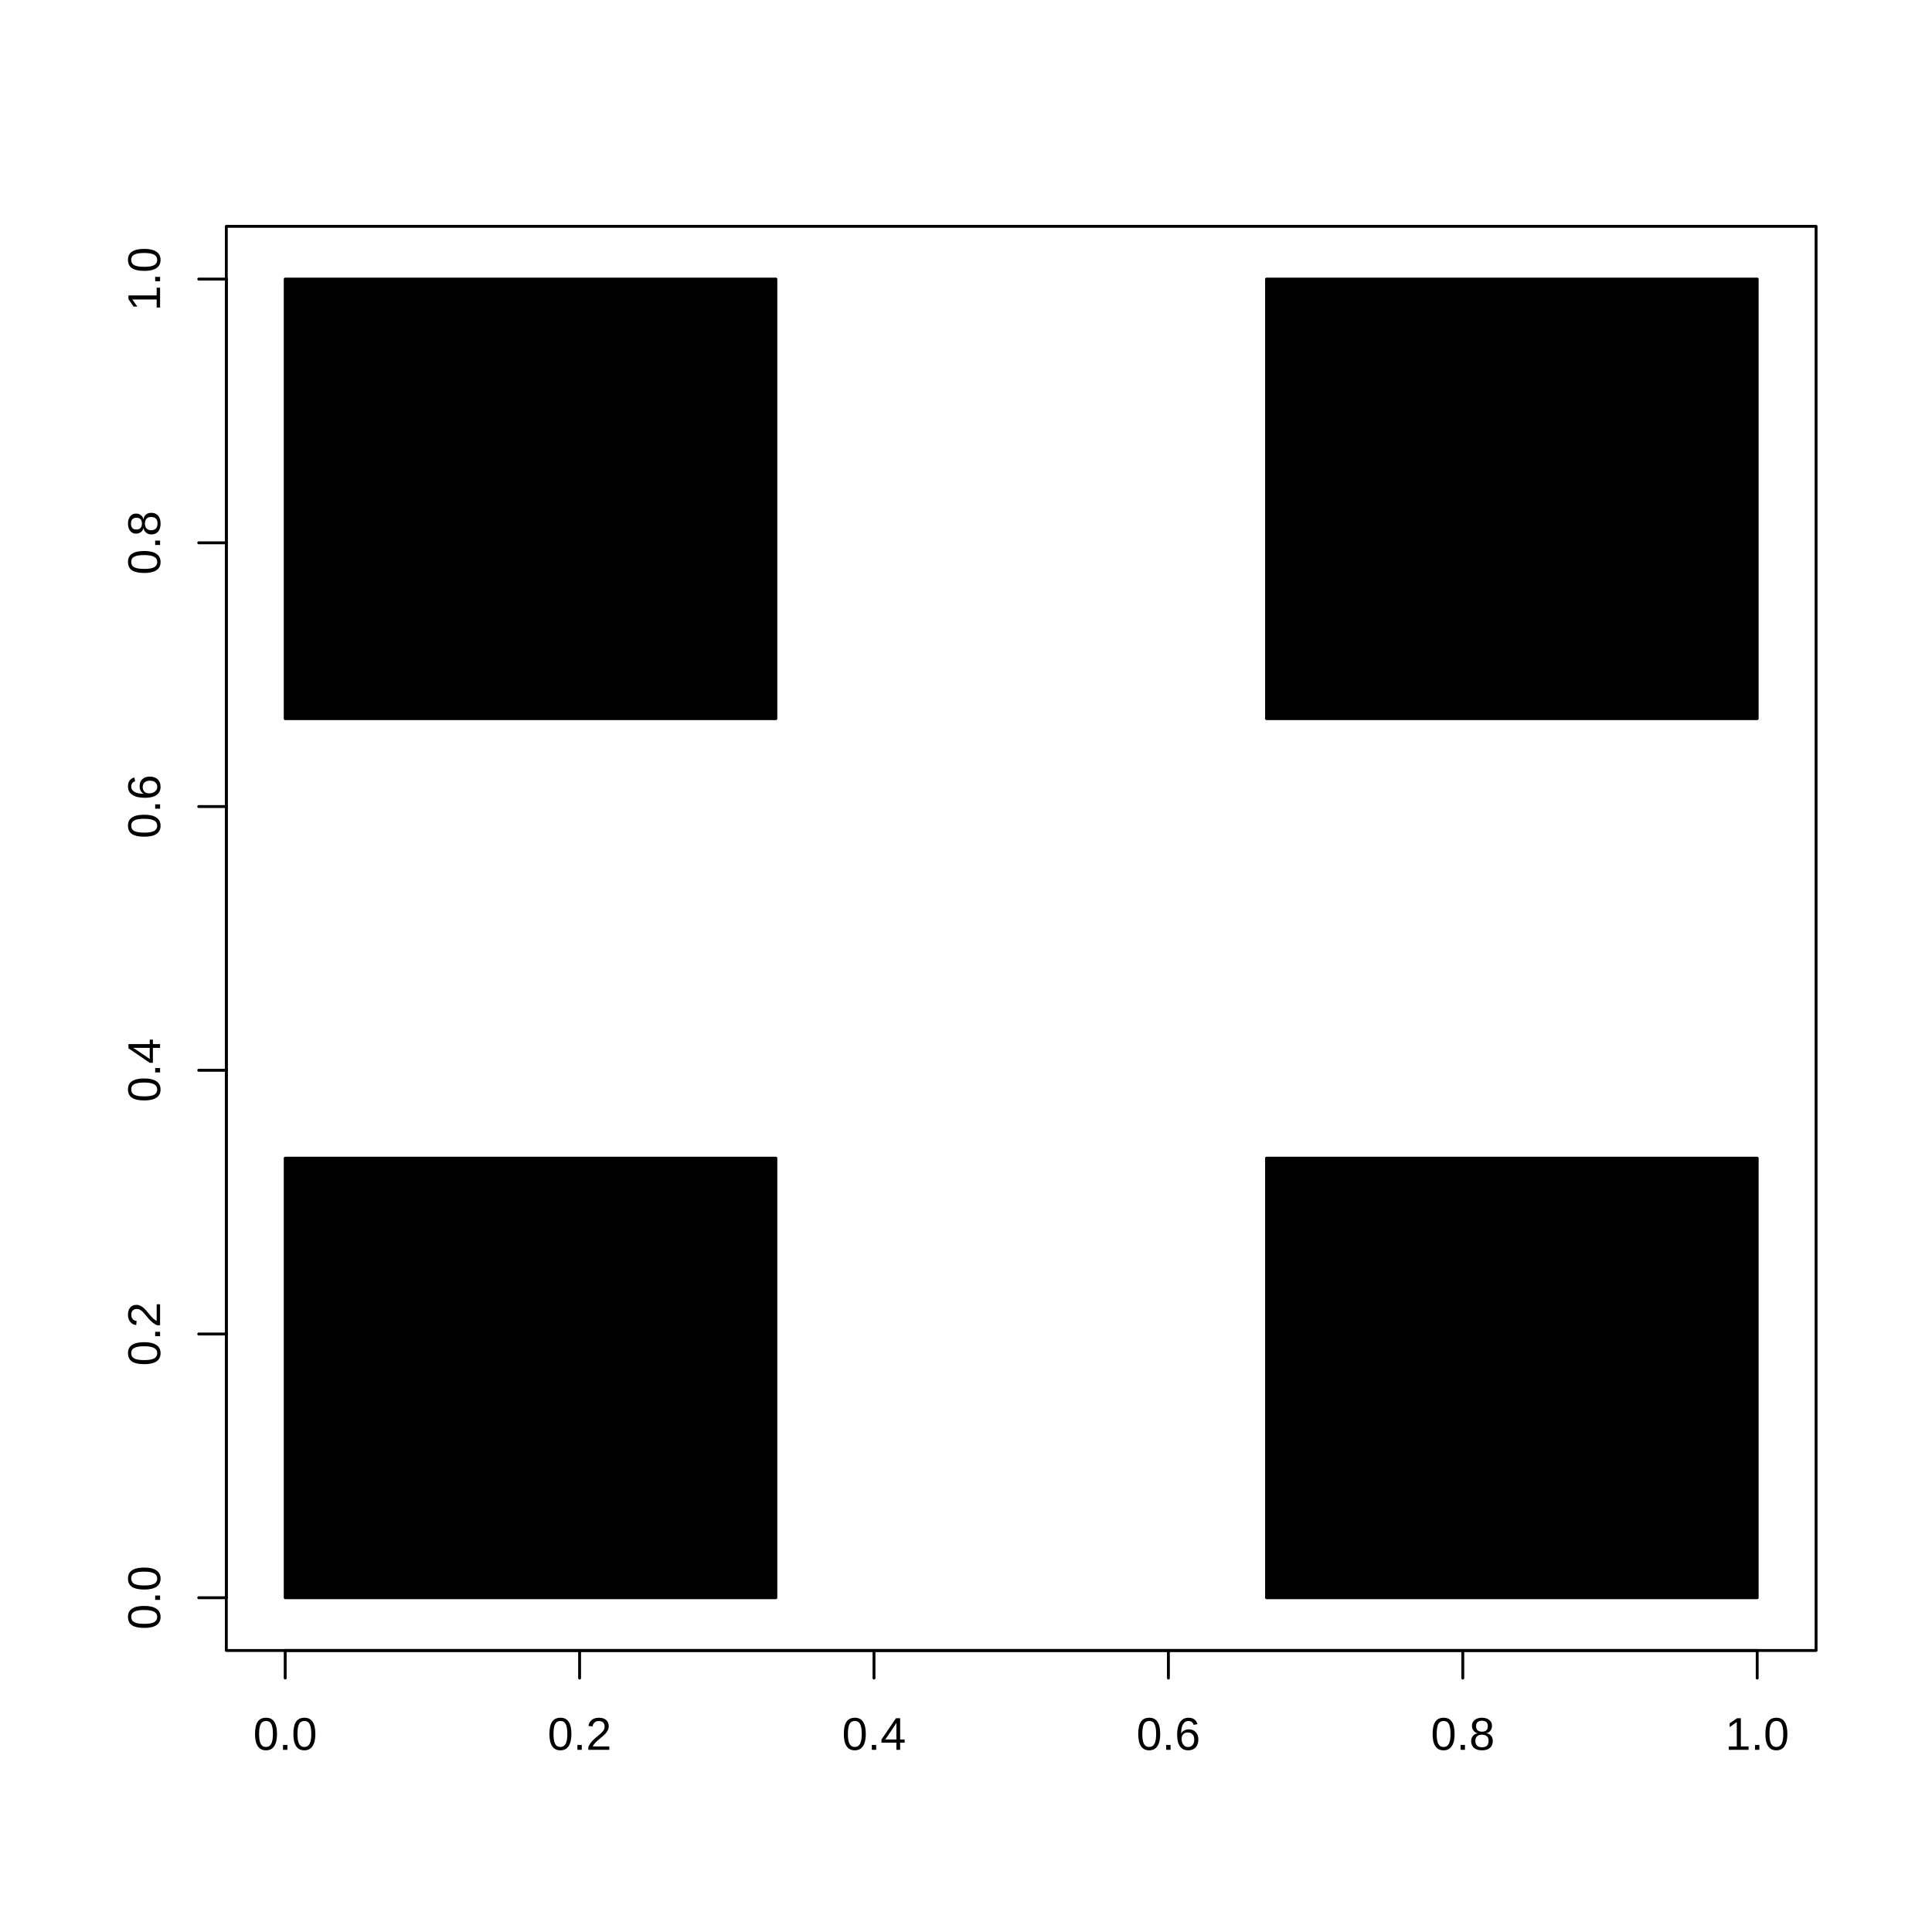
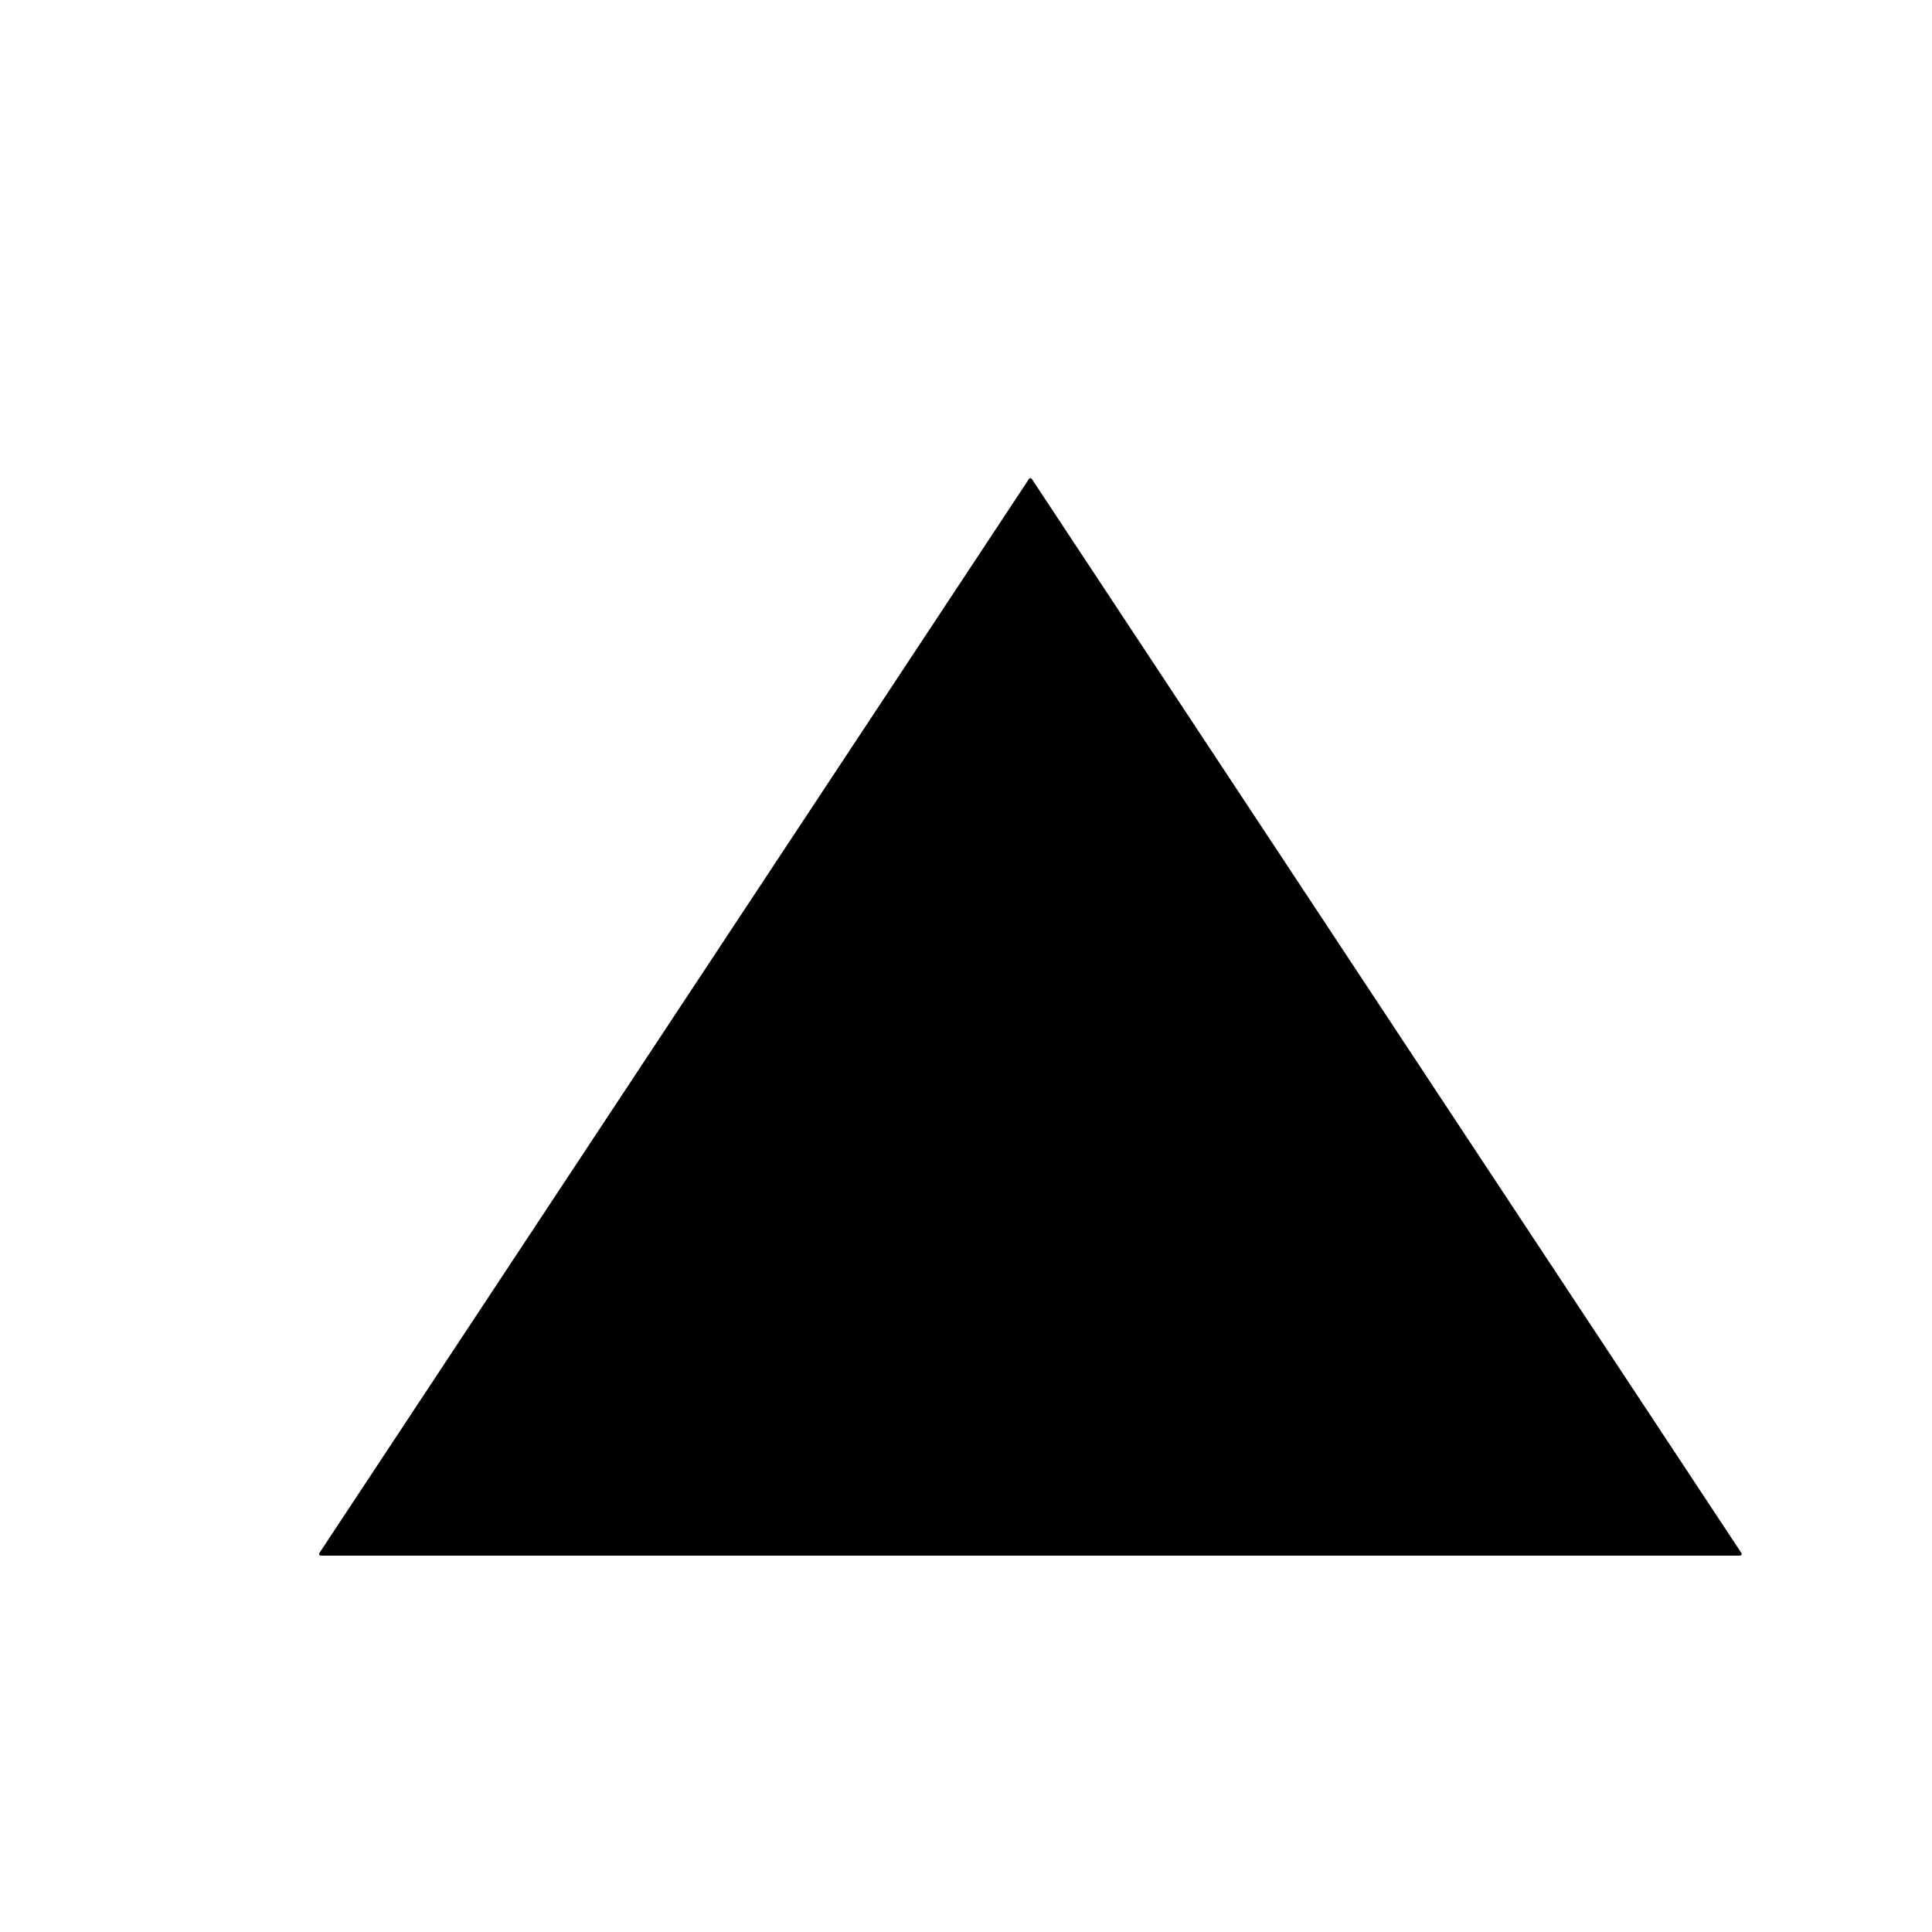
- <svg xmlns="http://www.w3.org/2000/svg" class="svglite" width="504.00pt" height="504.00pt" viewBox="0 0 504.00 504.00">
+ <svg xmlns="http://www.w3.org/2000/svg" class="svglite" width="432.00pt" height="432.00pt" viewBox="0 0 432.00 432.00">
  <defs>
    <style type="text/css">
    .svglite line, .svglite polyline, .svglite polygon, .svglite path, .svglite rect, .svglite circle {
      fill: none;
      stroke: #000000;
      stroke-linecap: round;
      stroke-linejoin: round;
      stroke-miterlimit: 10.00;
    }
  </style>
  </defs>
  <rect width="100%" height="100%" style="stroke: none; fill: #FFFFFF;" />
  <defs>
-     <clipPath id="cpMC4wMHw1MDQuMDB8MC4wMHw1MDQuMDA=">
-       <rect x="0.00" y="0.00" width="504.00" height="504.00" />
+     <clipPath id="cpMC4wMHw0MzIuMDB8MC4wMHw0MzIuMDA=">
+       <rect x="0.00" y="0.00" width="432.00" height="432.00" />
    </clipPath>
  </defs>
-   <g clip-path="url(#cpMC4wMHw1MDQuMDB8MC4wMHw1MDQuMDA=)">
+   <g clip-path="url(#cpMC4wMHw0MzIuMDB8MC4wMHw0MzIuMDA=)">
</g>
  <defs>
-     <clipPath id="cpNTkuMDR8NDczLjc2fDU5LjA0fDQzMC41Ng==">
-       <rect x="59.04" y="59.04" width="414.72" height="371.52" />
+     <clipPath id="cpNTkuMDR8NDAxLjc2fDU5LjA0fDM1OC41Ng==">
+       <rect x="59.04" y="59.04" width="342.72" height="299.52" />
    </clipPath>
  </defs>
-   <g clip-path="url(#cpNTkuMDR8NDczLjc2fDU5LjA0fDQzMC41Ng==)">
-     <circle cx="458.40" cy="416.80" r="2.70" style="stroke-width: 0.75; stroke: #FFFFFF;" />
-   </g>
-   <g clip-path="url(#cpMC4wMHw1MDQuMDB8MC4wMHw1MDQuMDA=)">
-     <line x1="74.40" y1="430.56" x2="458.40" y2="430.56" style="stroke-width: 0.75;" />
-     <line x1="74.40" y1="430.56" x2="74.40" y2="437.76" style="stroke-width: 0.75;" />
-     <line x1="151.20" y1="430.56" x2="151.20" y2="437.76" style="stroke-width: 0.75;" />
-     <line x1="228.00" y1="430.56" x2="228.00" y2="437.76" style="stroke-width: 0.75;" />
-     <line x1="304.80" y1="430.56" x2="304.80" y2="437.76" style="stroke-width: 0.75;" />
-     <line x1="381.60" y1="430.56" x2="381.60" y2="437.76" style="stroke-width: 0.75;" />
-     <line x1="458.40" y1="430.56" x2="458.40" y2="437.76" style="stroke-width: 0.75;" />
-     <text x="74.40" y="456.48" text-anchor="middle" style="font-size: 12.00px; font-family: Arial;" textLength="16.68px" lengthAdjust="spacingAndGlyphs">0.0</text>
-     <text x="151.20" y="456.48" text-anchor="middle" style="font-size: 12.00px; font-family: Arial;" textLength="16.68px" lengthAdjust="spacingAndGlyphs">0.2</text>
-     <text x="228.00" y="456.48" text-anchor="middle" style="font-size: 12.00px; font-family: Arial;" textLength="16.68px" lengthAdjust="spacingAndGlyphs">0.4</text>
-     <text x="304.80" y="456.48" text-anchor="middle" style="font-size: 12.00px; font-family: Arial;" textLength="16.68px" lengthAdjust="spacingAndGlyphs">0.6</text>
-     <text x="381.60" y="456.48" text-anchor="middle" style="font-size: 12.00px; font-family: Arial;" textLength="16.68px" lengthAdjust="spacingAndGlyphs">0.8</text>
-     <text x="458.40" y="456.48" text-anchor="middle" style="font-size: 12.00px; font-family: Arial;" textLength="16.68px" lengthAdjust="spacingAndGlyphs">1.0</text>
-     <line x1="59.04" y1="416.80" x2="59.04" y2="72.80" style="stroke-width: 0.75;" />
-     <line x1="59.04" y1="416.80" x2="51.84" y2="416.80" style="stroke-width: 0.75;" />
-     <line x1="59.04" y1="348.00" x2="51.84" y2="348.00" style="stroke-width: 0.75;" />
-     <line x1="59.04" y1="279.20" x2="51.84" y2="279.20" style="stroke-width: 0.75;" />
-     <line x1="59.04" y1="210.40" x2="51.84" y2="210.40" style="stroke-width: 0.75;" />
-     <line x1="59.04" y1="141.60" x2="51.84" y2="141.60" style="stroke-width: 0.75;" />
-     <line x1="59.04" y1="72.80" x2="51.84" y2="72.80" style="stroke-width: 0.75;" />
-     <text transform="translate(41.76,416.80) rotate(-90)" text-anchor="middle" style="font-size: 12.00px; font-family: Arial;" textLength="16.68px" lengthAdjust="spacingAndGlyphs">0.0</text>
-     <text transform="translate(41.76,348.00) rotate(-90)" text-anchor="middle" style="font-size: 12.00px; font-family: Arial;" textLength="16.68px" lengthAdjust="spacingAndGlyphs">0.2</text>
-     <text transform="translate(41.76,279.20) rotate(-90)" text-anchor="middle" style="font-size: 12.00px; font-family: Arial;" textLength="16.68px" lengthAdjust="spacingAndGlyphs">0.4</text>
-     <text transform="translate(41.76,210.40) rotate(-90)" text-anchor="middle" style="font-size: 12.00px; font-family: Arial;" textLength="16.68px" lengthAdjust="spacingAndGlyphs">0.6</text>
-     <text transform="translate(41.76,141.60) rotate(-90)" text-anchor="middle" style="font-size: 12.00px; font-family: Arial;" textLength="16.68px" lengthAdjust="spacingAndGlyphs">0.8</text>
-     <text transform="translate(41.76,72.80) rotate(-90)" text-anchor="middle" style="font-size: 12.00px; font-family: Arial;" textLength="16.68px" lengthAdjust="spacingAndGlyphs">1.0</text>
-     <polygon points="59.04,430.56 473.76,430.56 473.76,59.04 59.04,59.04 " style="stroke-width: 0.75; fill: none;" />
-   </g>
-   <g clip-path="url(#cpNTkuMDR8NDczLjc2fDU5LjA0fDQzMC41Ng==)">
-     <rect x="74.40" y="302.13" width="128.00" height="114.67" style="stroke-width: 0.75; fill: #000000;" />
-     <rect x="330.40" y="302.13" width="128.00" height="114.67" style="stroke-width: 0.75; fill: #000000;" />
-     <rect x="74.40" y="72.80" width="128.00" height="114.67" style="stroke-width: 0.75; fill: #000000;" />
-     <rect x="330.40" y="72.80" width="128.00" height="114.67" style="stroke-width: 0.75; fill: #000000;" />
+   <g clip-path="url(#cpNTkuMDR8NDAxLjc2fDU5LjA0fDM1OC41Ng==)">
+     <polygon points="71.73,347.47 389.07,347.47 230.40,107.29 " style="stroke-width: 0.75; fill: #000000;" />
  </g>
</svg>
